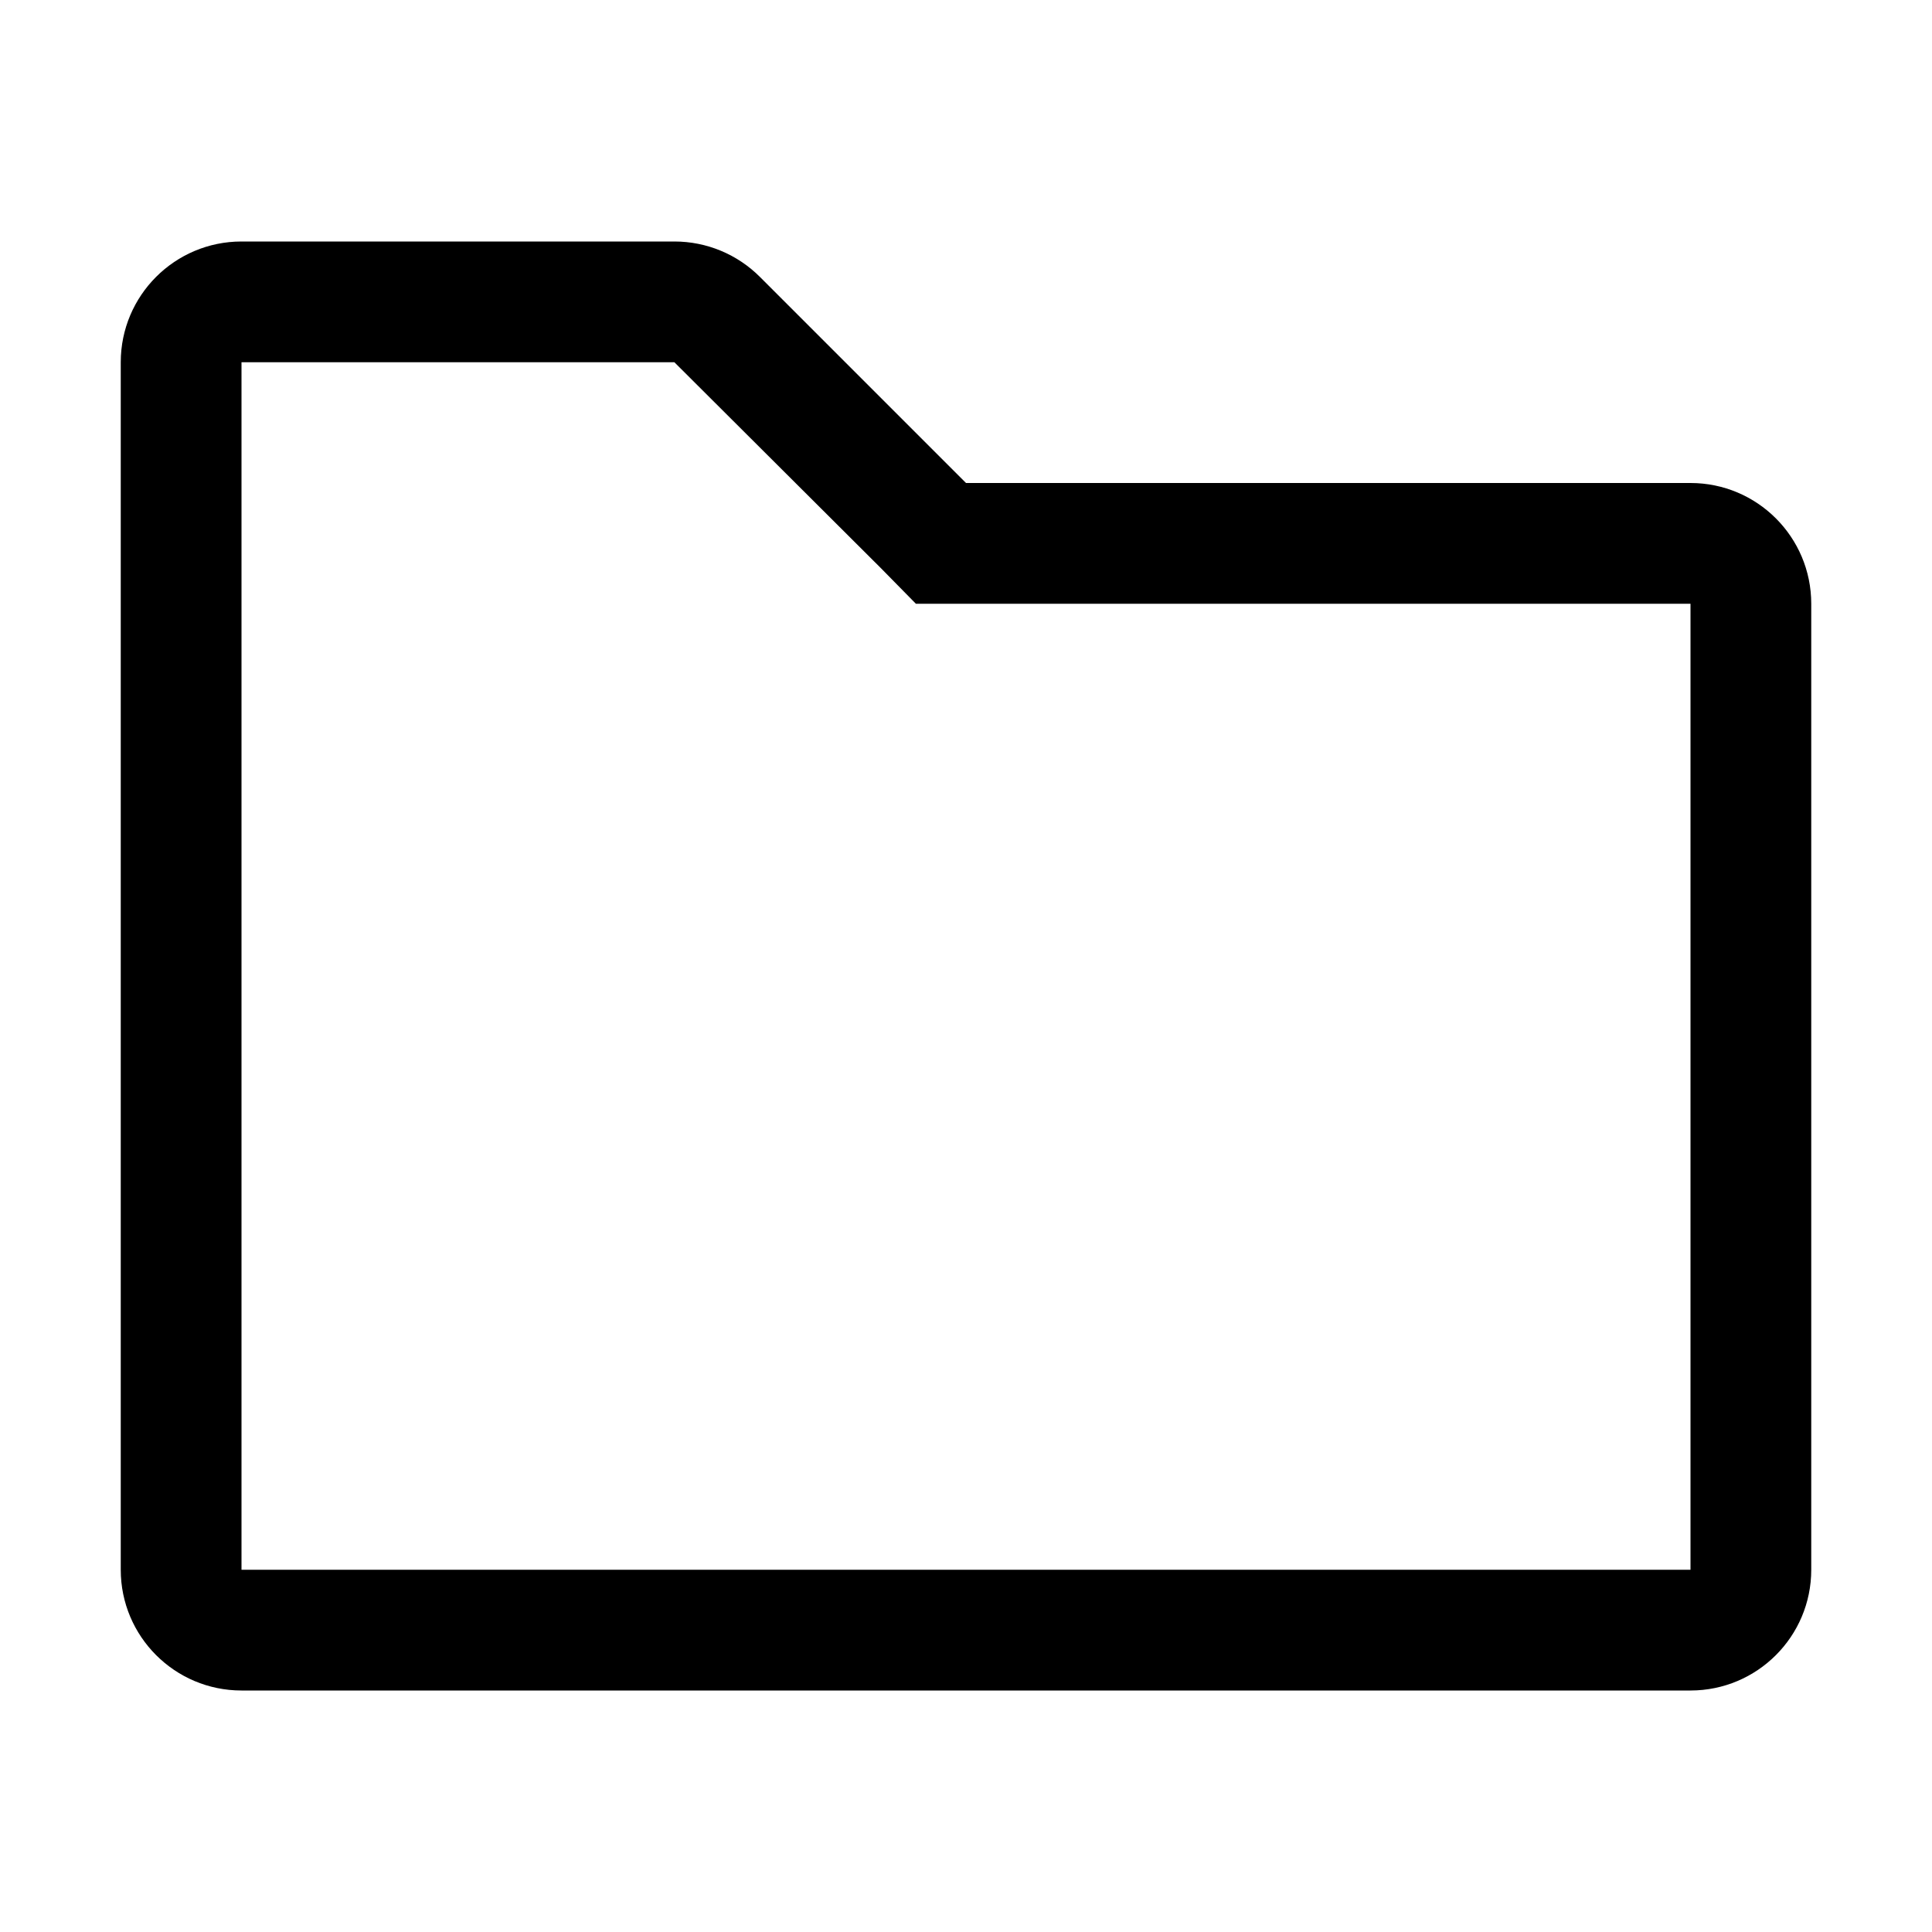
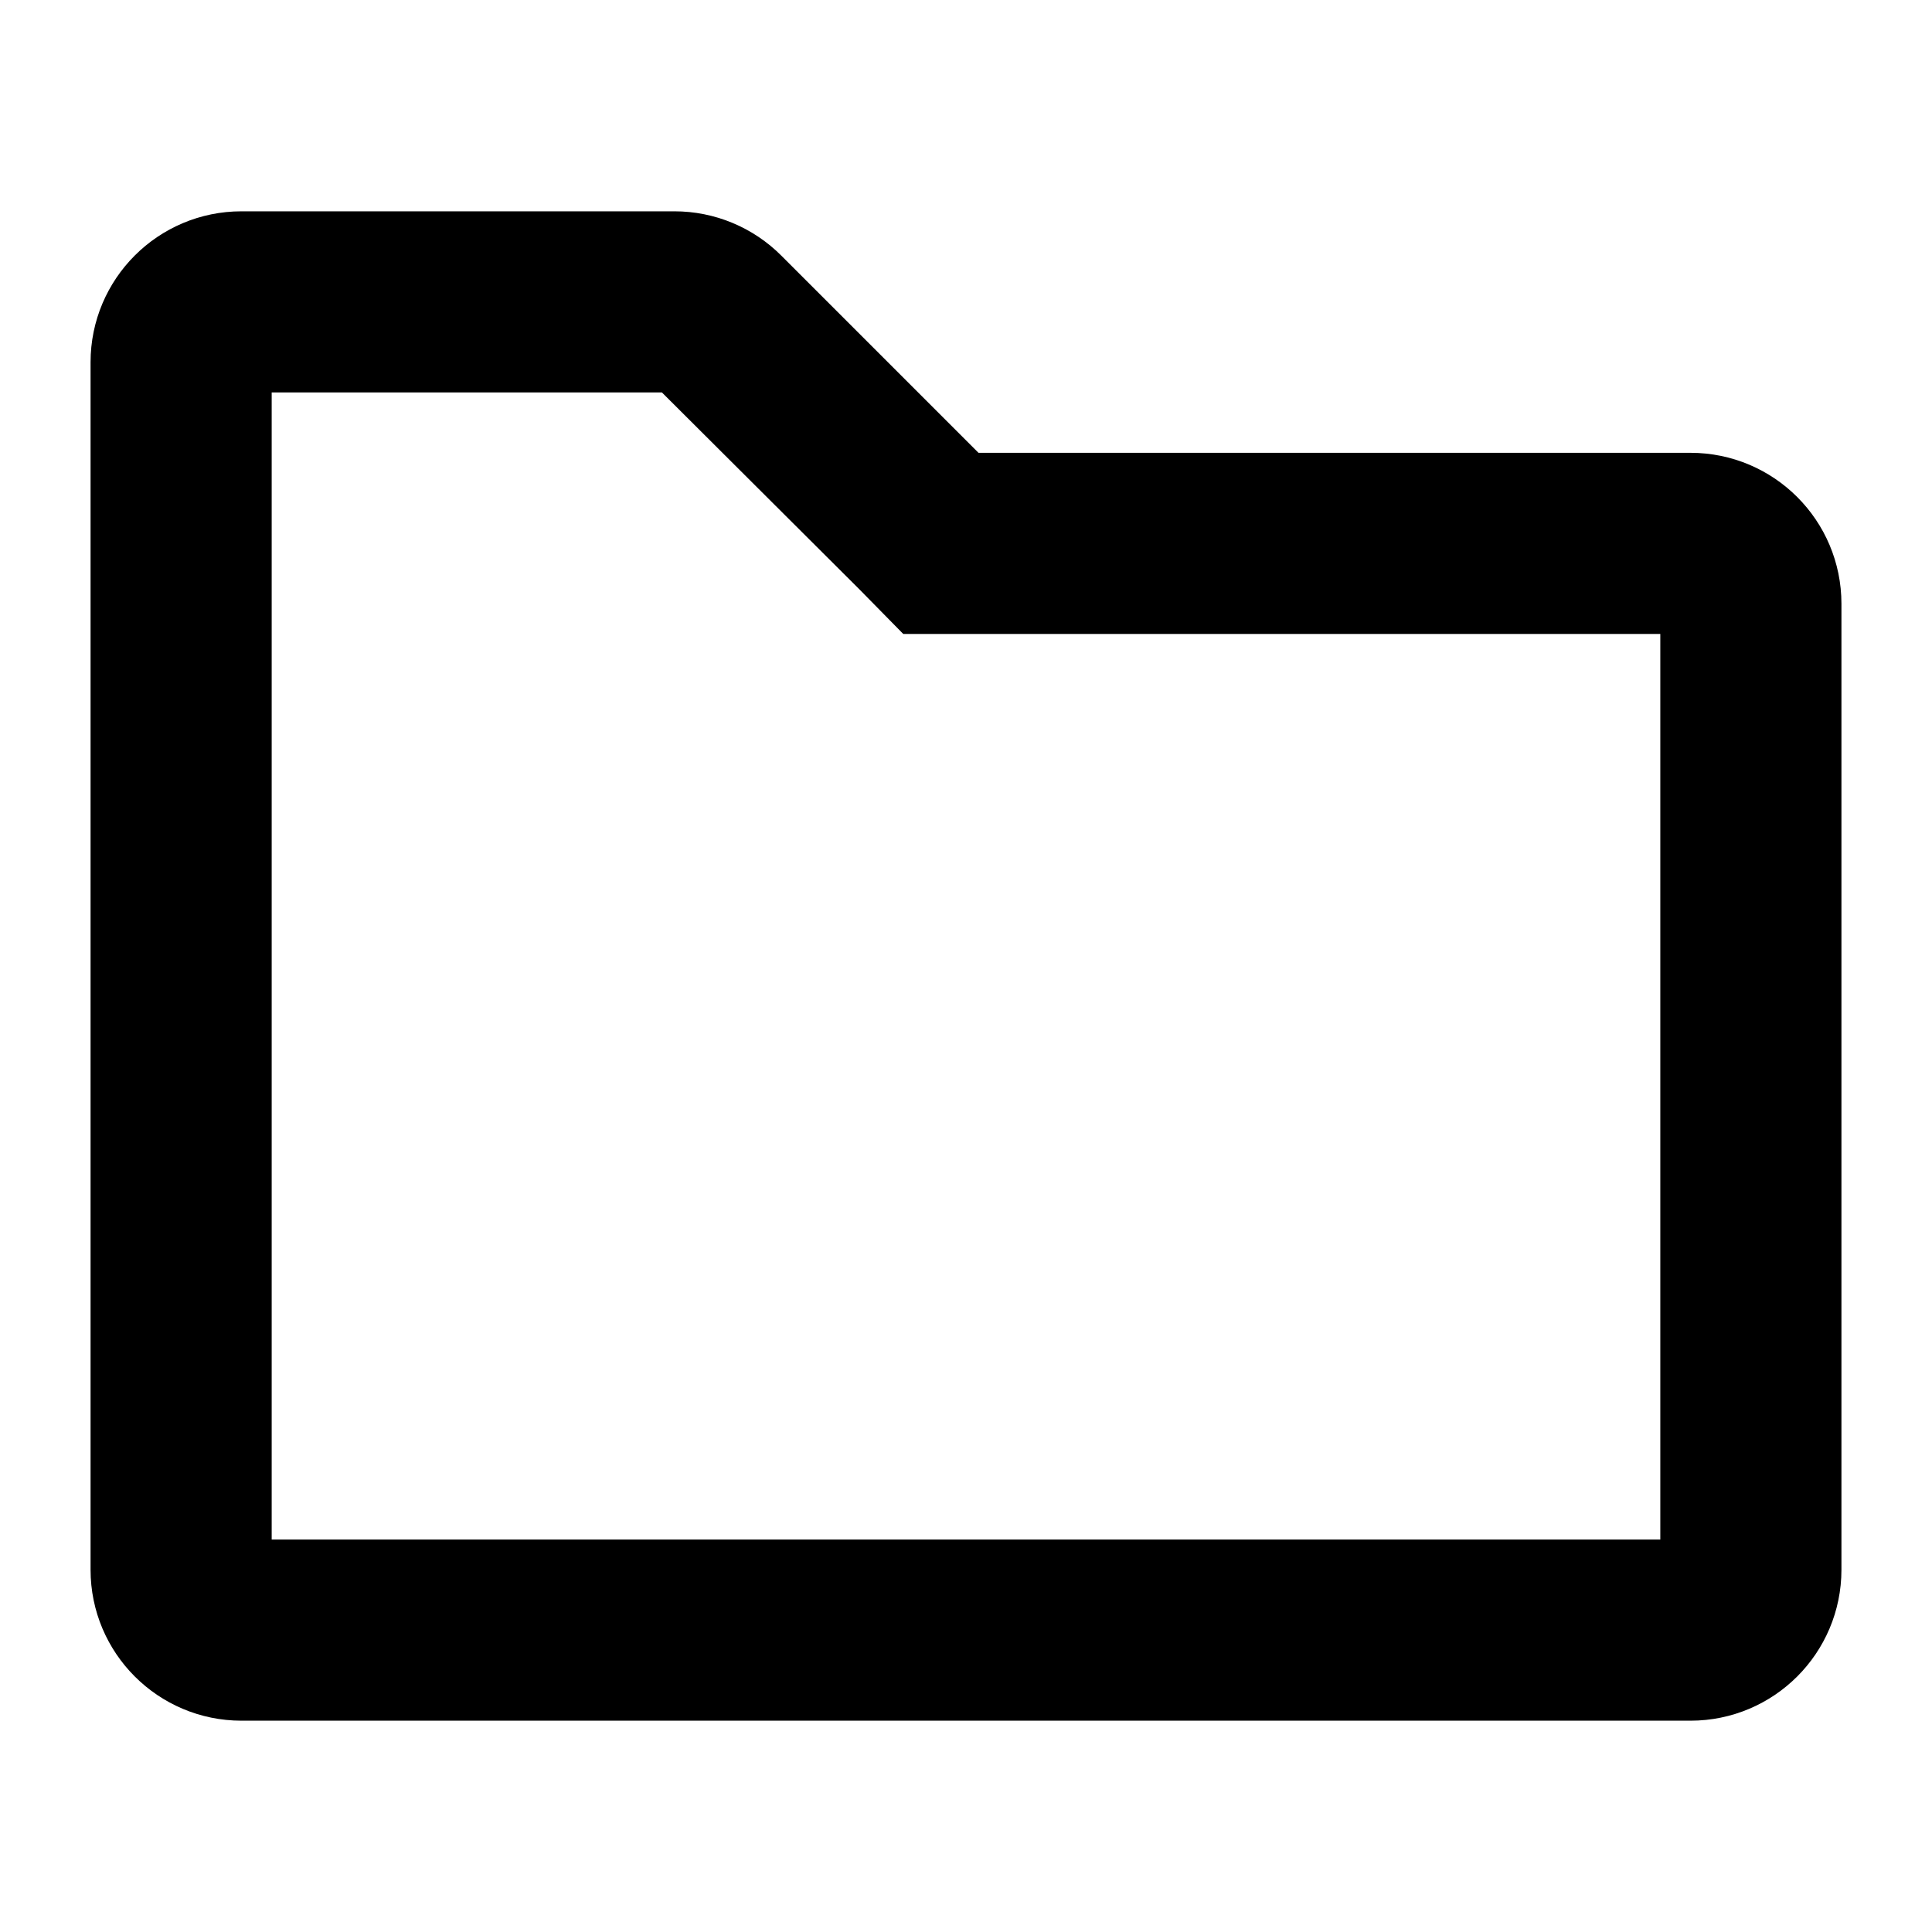
<svg xmlns="http://www.w3.org/2000/svg" width="1em" height="1em" viewBox="0 0 32 32">
  <path d="M0 0h32v32H0z" fill="none" />
-   <path fill="currentColor" d="m11.17 6l3.42 3.41l.58.59H28v16H4V6zm0-2H4a2 2 0 0 0-2 2v20a2 2 0 0 0 2 2h24a2 2 0 0 0 2-2V10a2 2 0 0 0-2-2H16l-3.41-3.41A2 2 0 0 0 11.17 4" />
+   <path fill="currentColor" d="m11.17 6l3.42 3.41l.58.59H28v16H4V6zm0-2H4a2 2 0 0 0-2 2v20a2 2 0 0 0 2 2h24a2 2 0 0 0 2-2V10a2 2 0 0 0-2-2H16l-3.41-3.41A2 2 0 0 0 11.17 4" stroke="currentColor" />
</svg>
